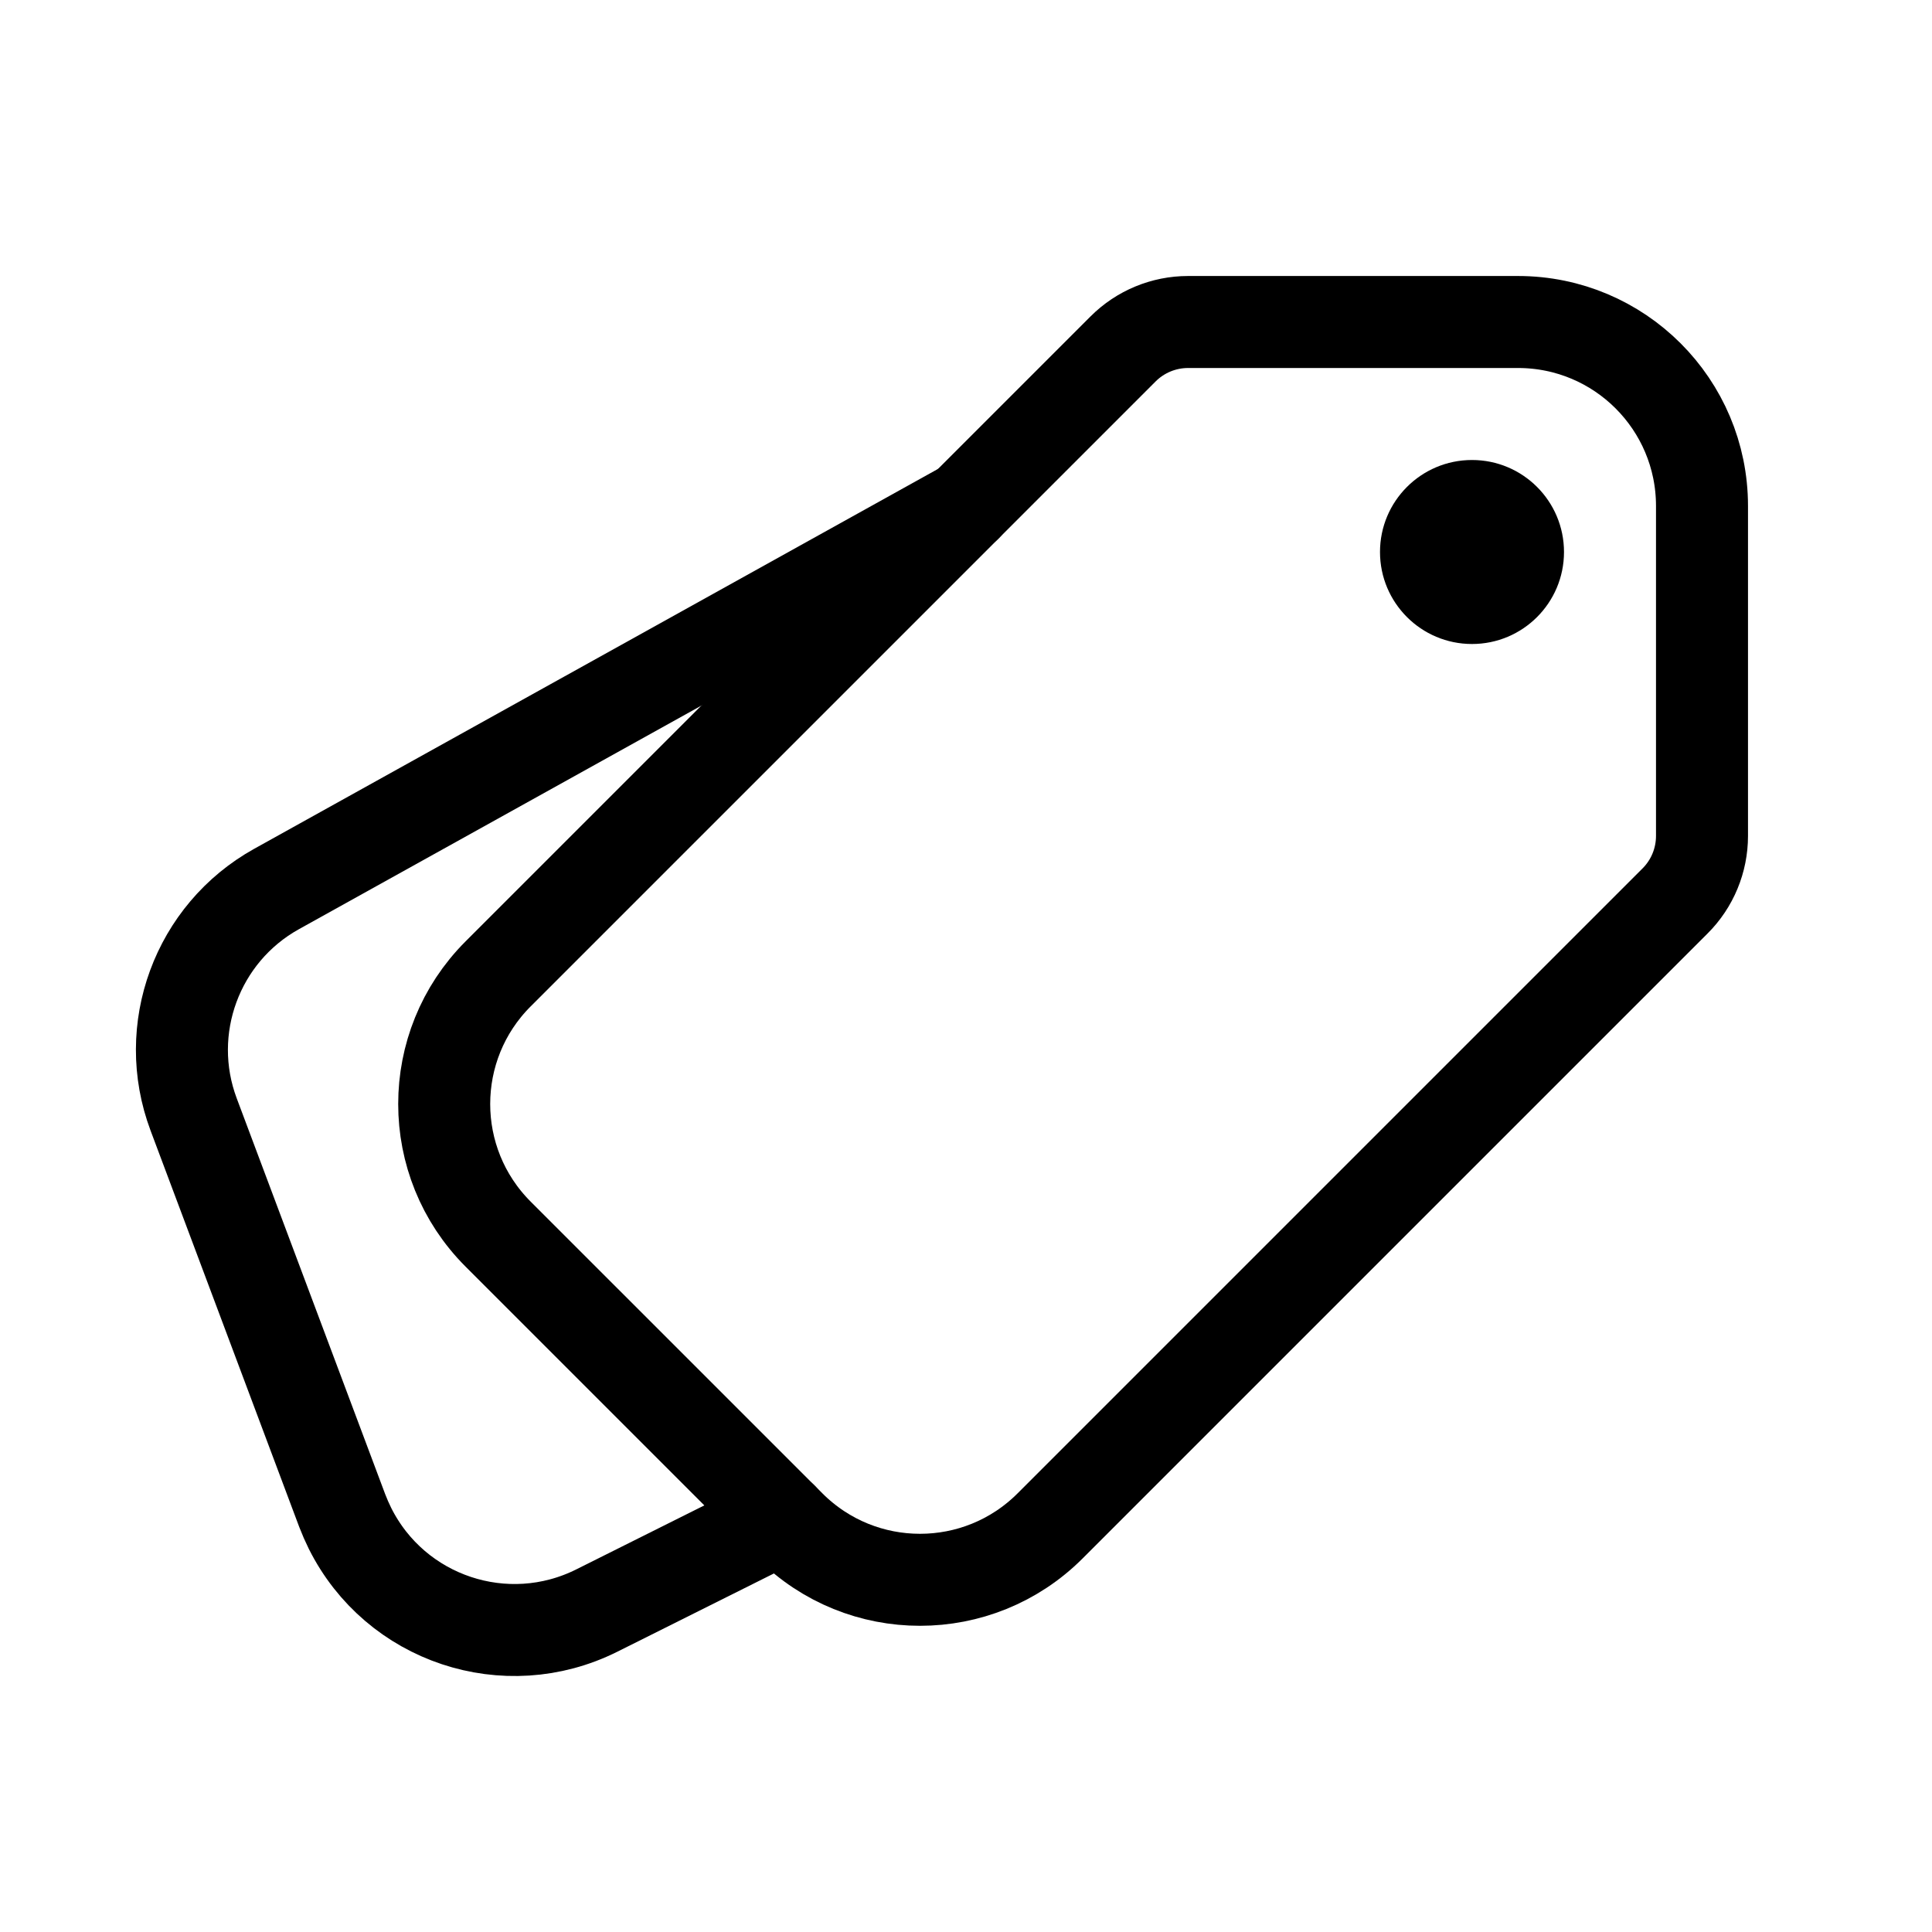
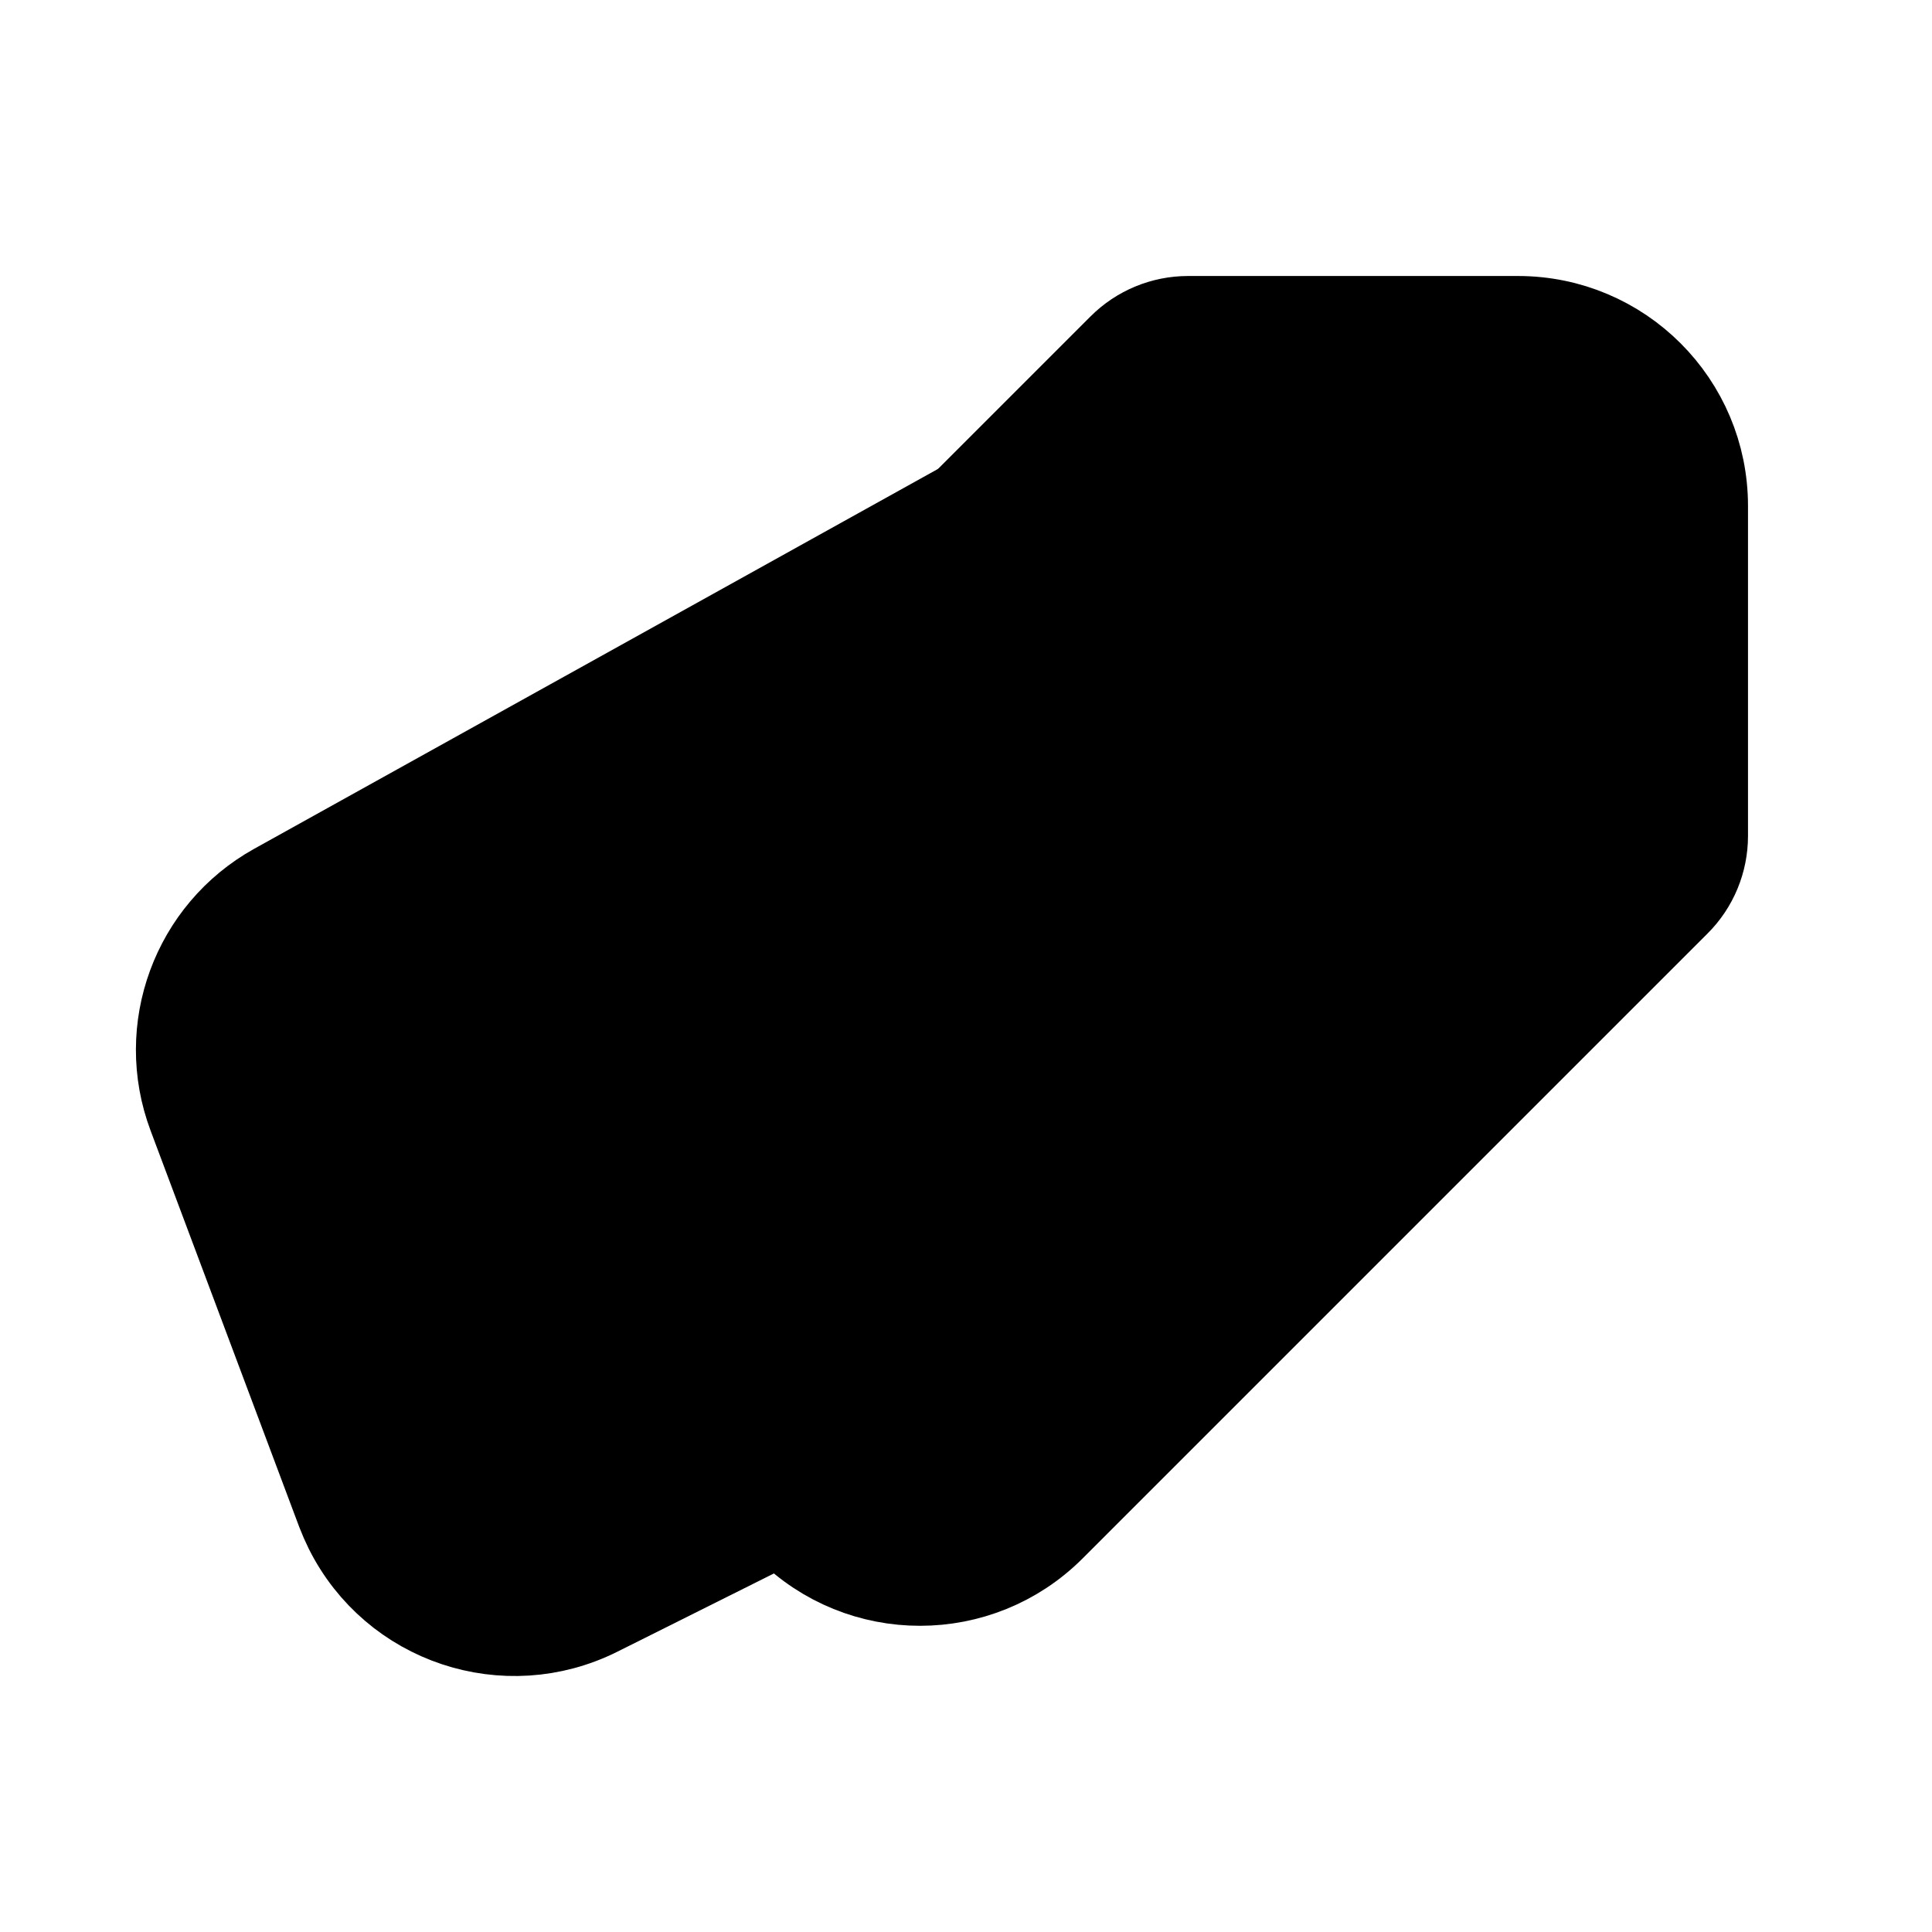
<svg xmlns="http://www.w3.org/2000/svg" width="800px" height="800px" viewBox="0 0 21 21">
-   <g fill="none" fill-rule="evenodd" transform="translate(1 3)">
+   <g fill="#000000" fill-rule="evenodd" transform="translate(1 3)">
    <path d="m11.914.5h3.586c1.105 0 2 .895 2 2v3.586c0 .265-.105.52-.293.707l-6.793 6.793c-.781.781-2.047.781-2.828 0l-3.172-3.172c-.781-.781-.781-2.047 0-2.828l6.793-6.793c.188-.188.442-.293.707-.293z" stroke="#000000" stroke-linecap="round" stroke-linejoin="round" />
    <path d="m7.5 13.5-2.013 1.006c-.988.494-2.189.094-2.683-.894-.031-.063-.059-.127-.084-.192l-1.615-4.306c-.348-.927.036-1.97.901-2.451l7.494-4.163" stroke="#000000" stroke-linecap="round" stroke-linejoin="round" />
    <rect fill="#000000" height="2" rx="1" width="2" x="14" y="2" />
  </g>
</svg>
